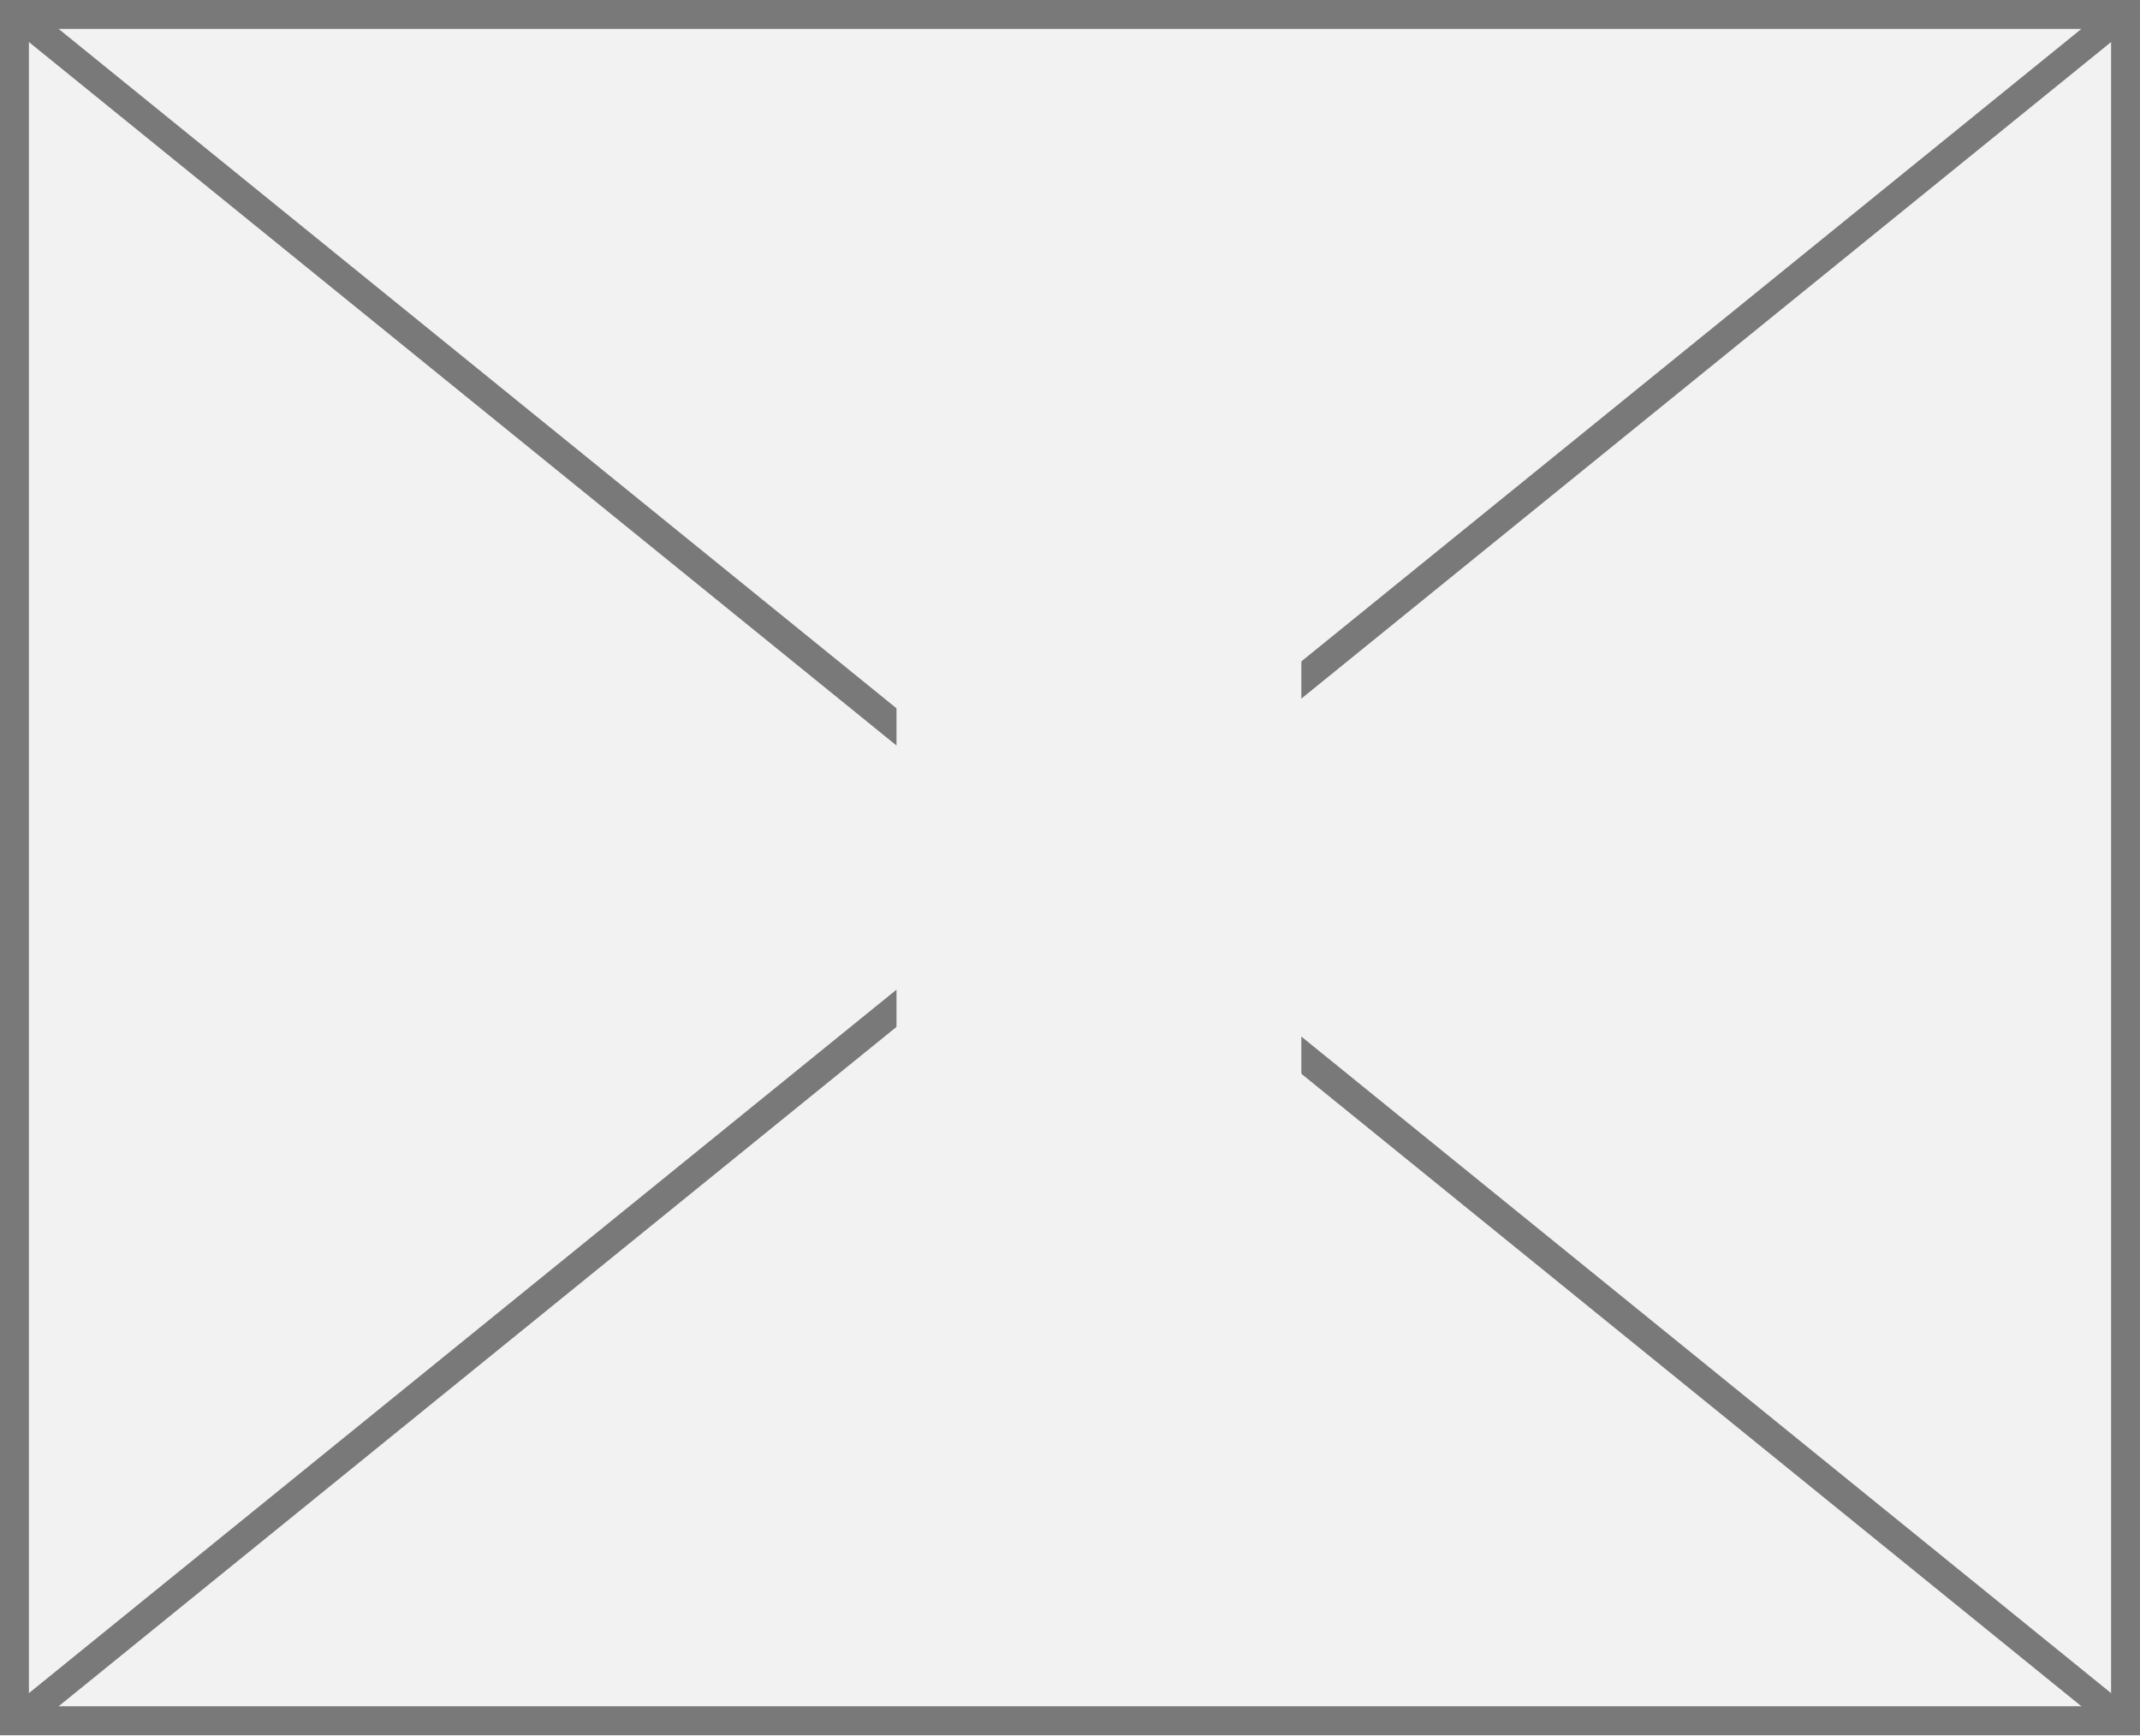
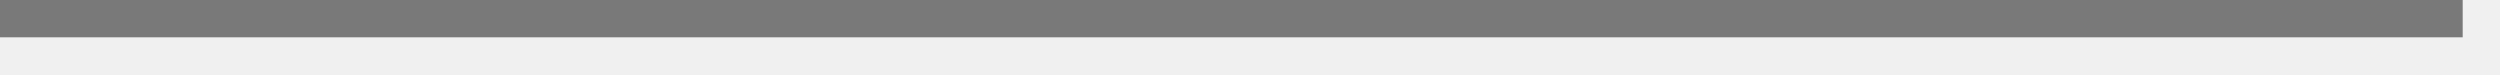
- <svg xmlns="http://www.w3.org/2000/svg" version="1.1" width="74px" height="60px">
-   <defs>
-     <mask fill="white" id="clip50">
-       <path d="M 1295 270  L 1309 270  L 1309 292  L 1295 292  Z M 1264 250  L 1338 250  L 1338 310  L 1264 310  Z " fill-rule="evenodd" />
-     </mask>
-   </defs>
-   <g transform="matrix(1 0 0 1 -1264 -250 )">
-     <path d="M 1264.5 250.5  L 1337.5 250.5  L 1337.5 309.5  L 1264.5 309.5  L 1264.5 250.5  Z " fill-rule="nonzero" fill="#f2f2f2" stroke="none" />
-     <path d="M 1264.5 250.5  L 1337.5 250.5  L 1337.5 309.5  L 1264.5 309.5  L 1264.5 250.5  Z " stroke-width="1" stroke="#797979" fill="none" />
-     <path d="M 1264.479 250.388  L 1337.521 309.612  M 1337.521 250.388  L 1264.479 309.612  " stroke-width="1" stroke="#797979" fill="none" mask="url(#clip50)" />
+ <svg xmlns="http://www.w3.org/2000/svg" version="1.1" width="67px" height="2px">
+   <g transform="matrix(1 0 0 1 -1440 -519 )">
+     <path d="M 1440 519.5  L 1506 519.5  " stroke-width="1" stroke="#797979" fill="none" />
  </g>
</svg>
